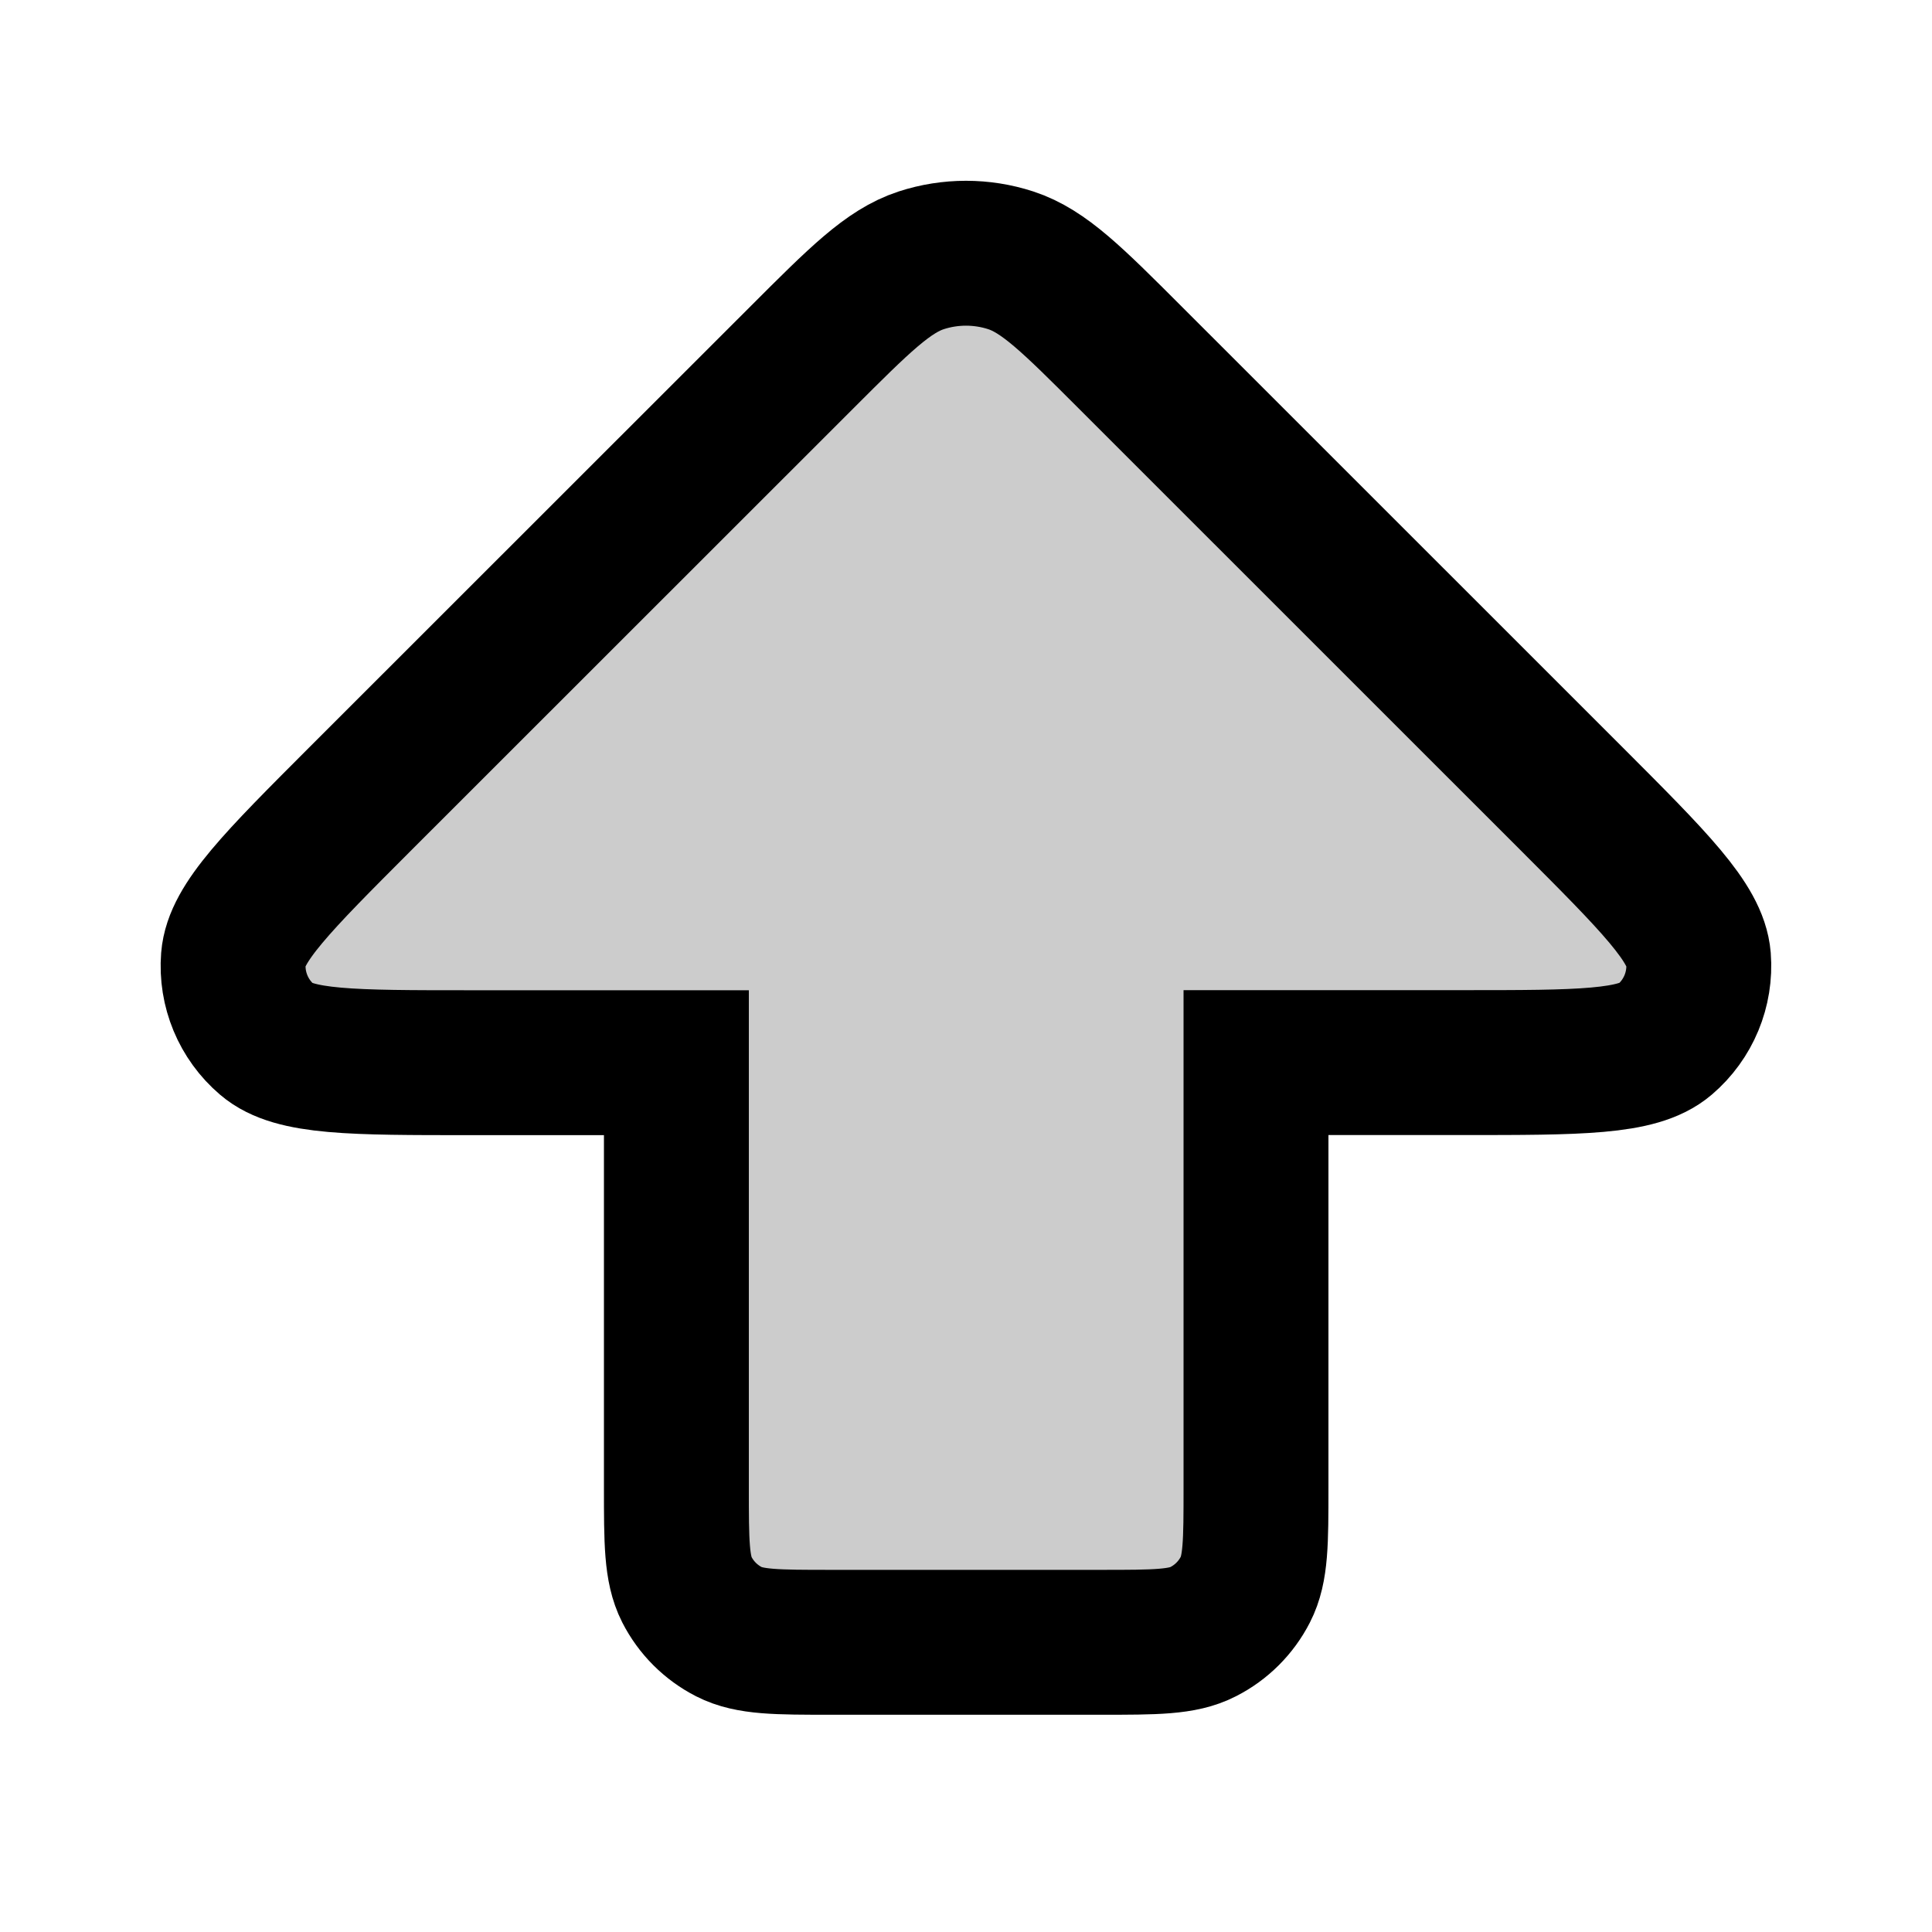
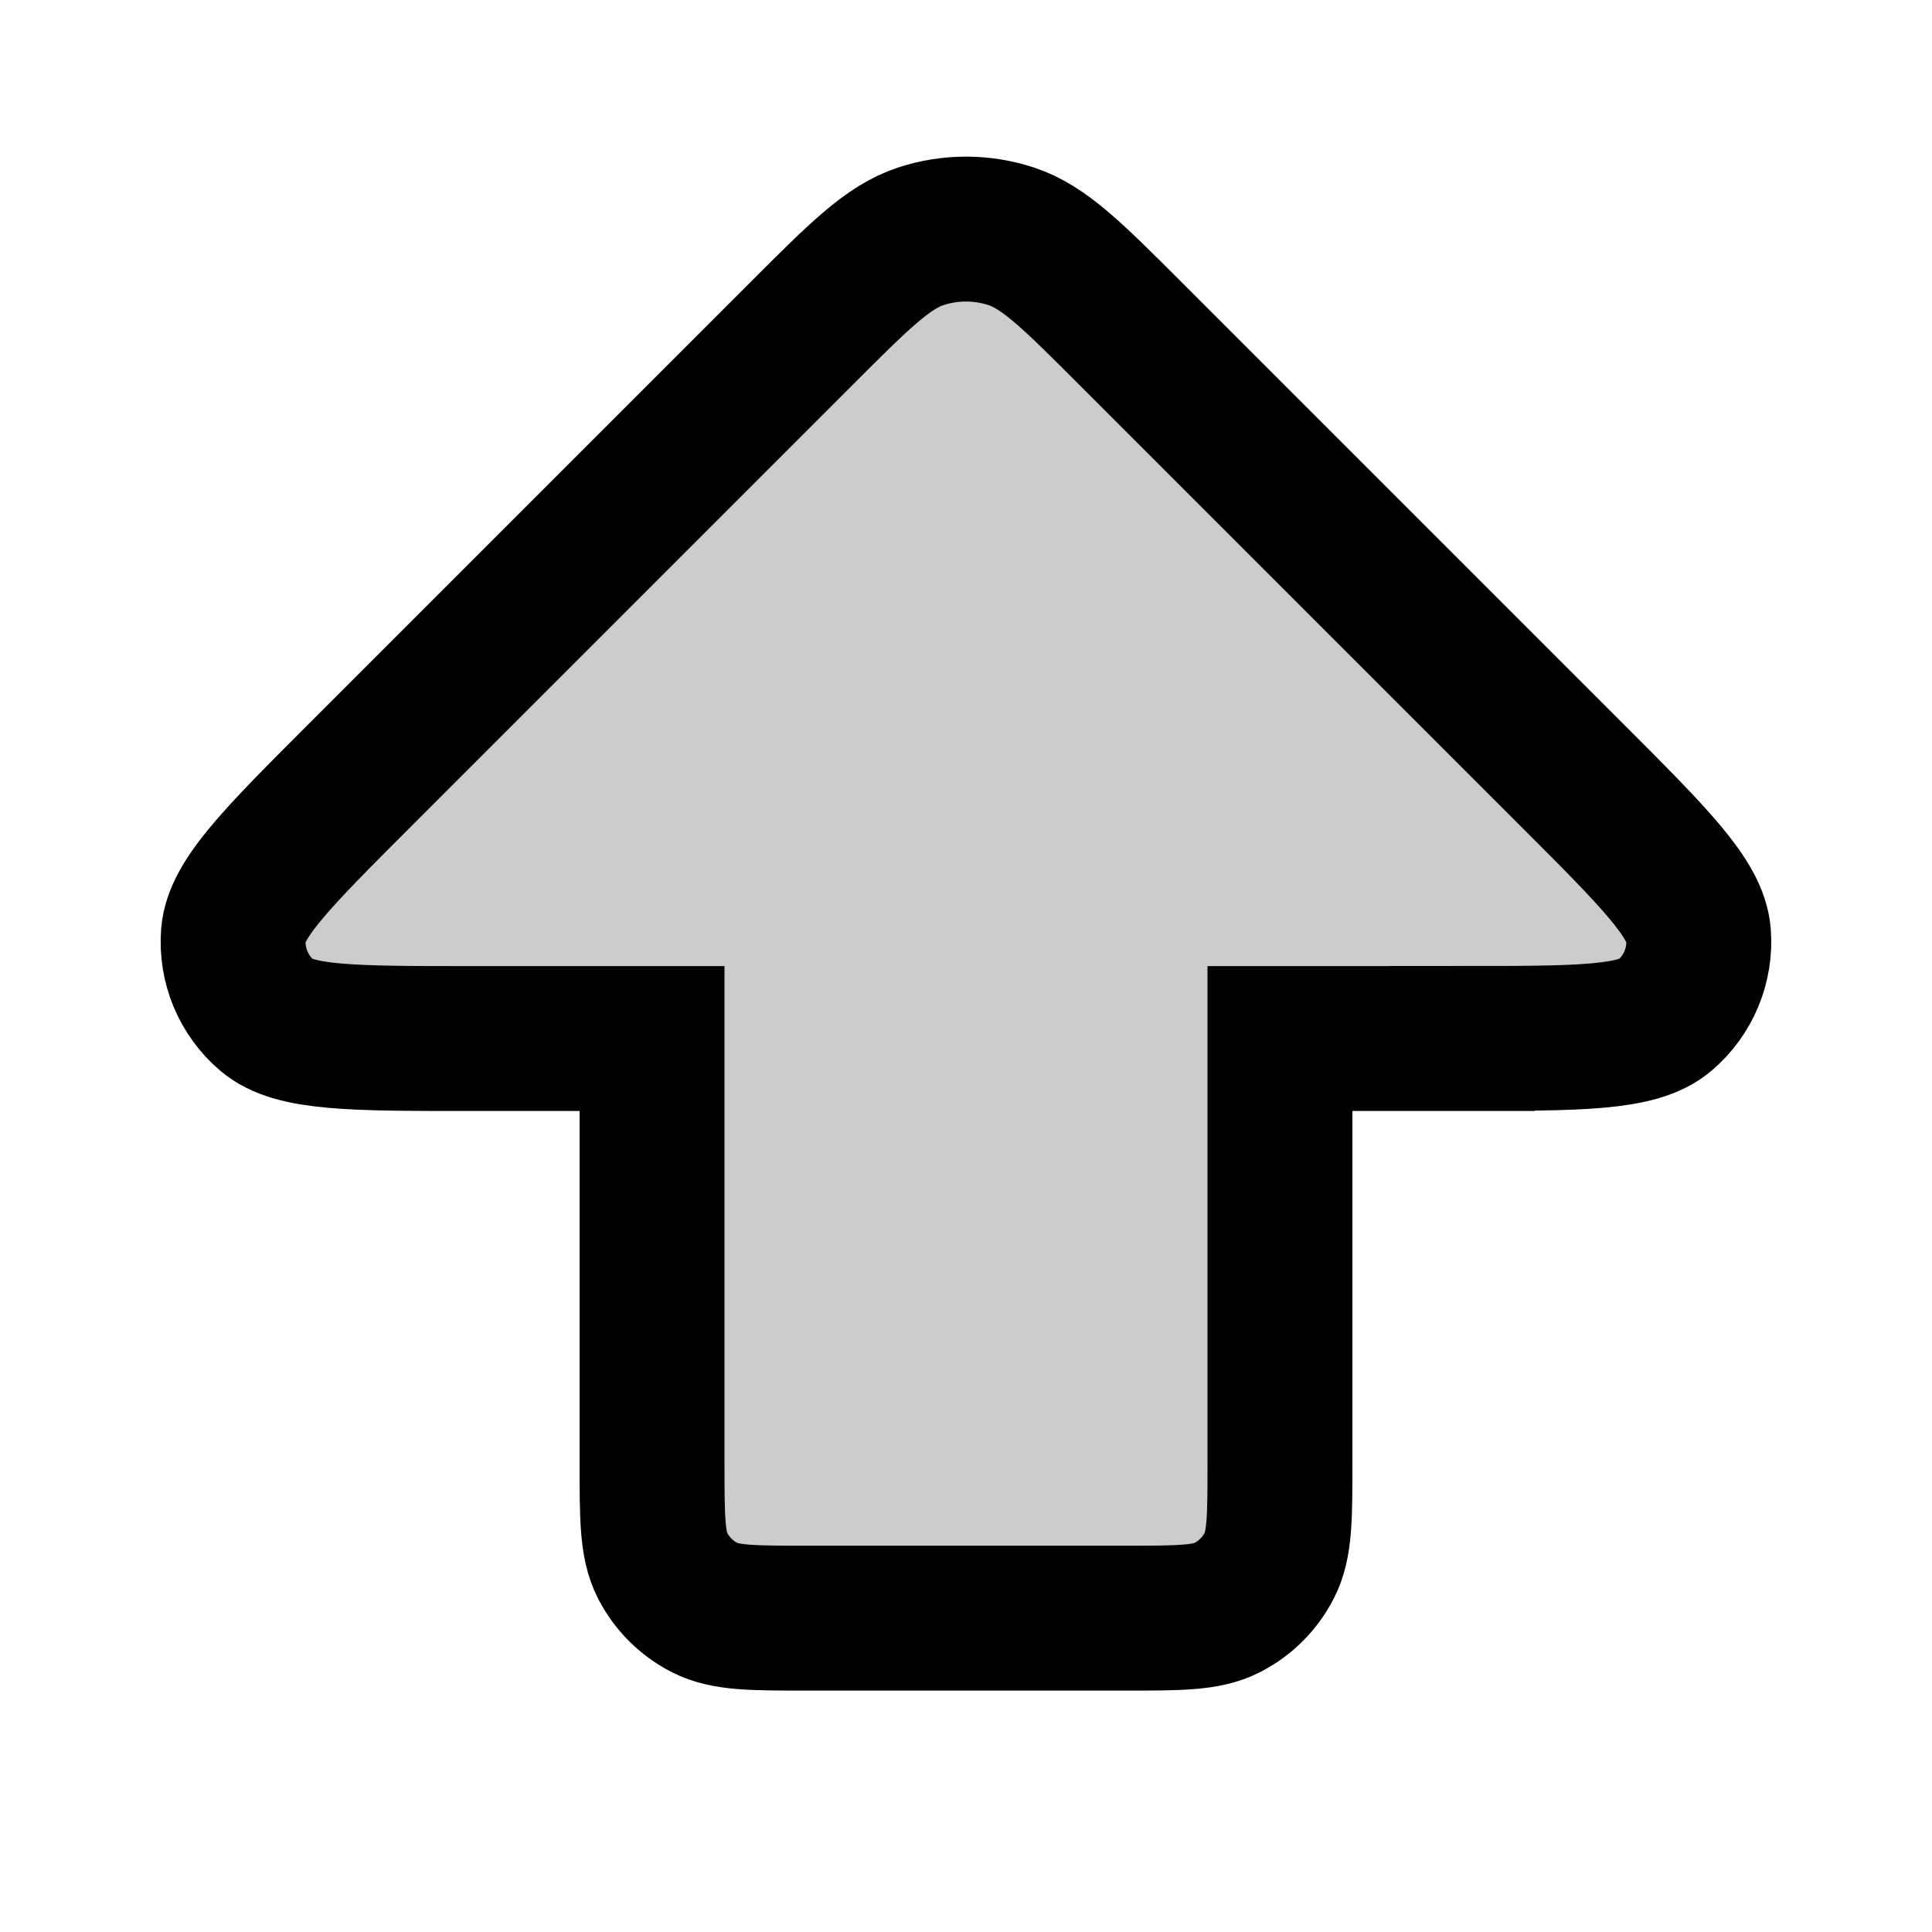
<svg xmlns="http://www.w3.org/2000/svg" width="20" height="20" fill="none" viewBox="0 0 20 20">
-   <path fill="currentColor" fill-opacity=".2" stroke="currentColor" stroke-width="1.5" d="M15.137 11c1.212 0 1.818 0 2.098-.24a1 1 0 0 0 .348-.838c-.03-.368-.458-.796-1.314-1.653l-4.572-4.571c-.594-.594-.891-.891-1.233-1.003a1.5 1.5 0 0 0-.928 0c-.342.112-.639.409-1.233 1.003L3.73 8.269c-.856.857-1.285 1.285-1.314 1.653a1 1 0 0 0 .348.839c.28.24.886.24 2.098.24h2.14v4.4c0 .56 0 .84.108 1.054a1 1 0 0 0 .437.437c.214.109.494.109 1.054.109h2.8c.56 0 .84 0 1.054-.11a1 1 0 0 0 .437-.436c.11-.214.11-.494.11-1.054V11h2.134Z" />
+   <path fill="currentColor" fill-opacity=".2" stroke="currentColor" stroke-width="1.5" d="M15.137 10.75c1.212 0 1.818 0 2.098-.24a1 1 0 0 0 .348-.838c-.03-.368-.458-.797-1.314-1.653l-4.572-4.572c-.594-.594-.891-.891-1.233-1.002a1.5 1.5 0 0 0-.928 0c-.342.111-.639.408-1.233 1.002L3.73 8.02c-.856.856-1.285 1.285-1.314 1.653a1 1 0 0 0 .348.838c.28.24.886.24 2.098.24H6.75v4.4c0 .56 0 .84.108 1.054a1 1 0 0 0 .437.437c.214.109.494.109 1.054.109h3.3c.56 0 .84 0 1.054-.109a1 1 0 0 0 .437-.437c.11-.214.11-.494.11-1.054v-4.4h1.887Z" />
</svg>
